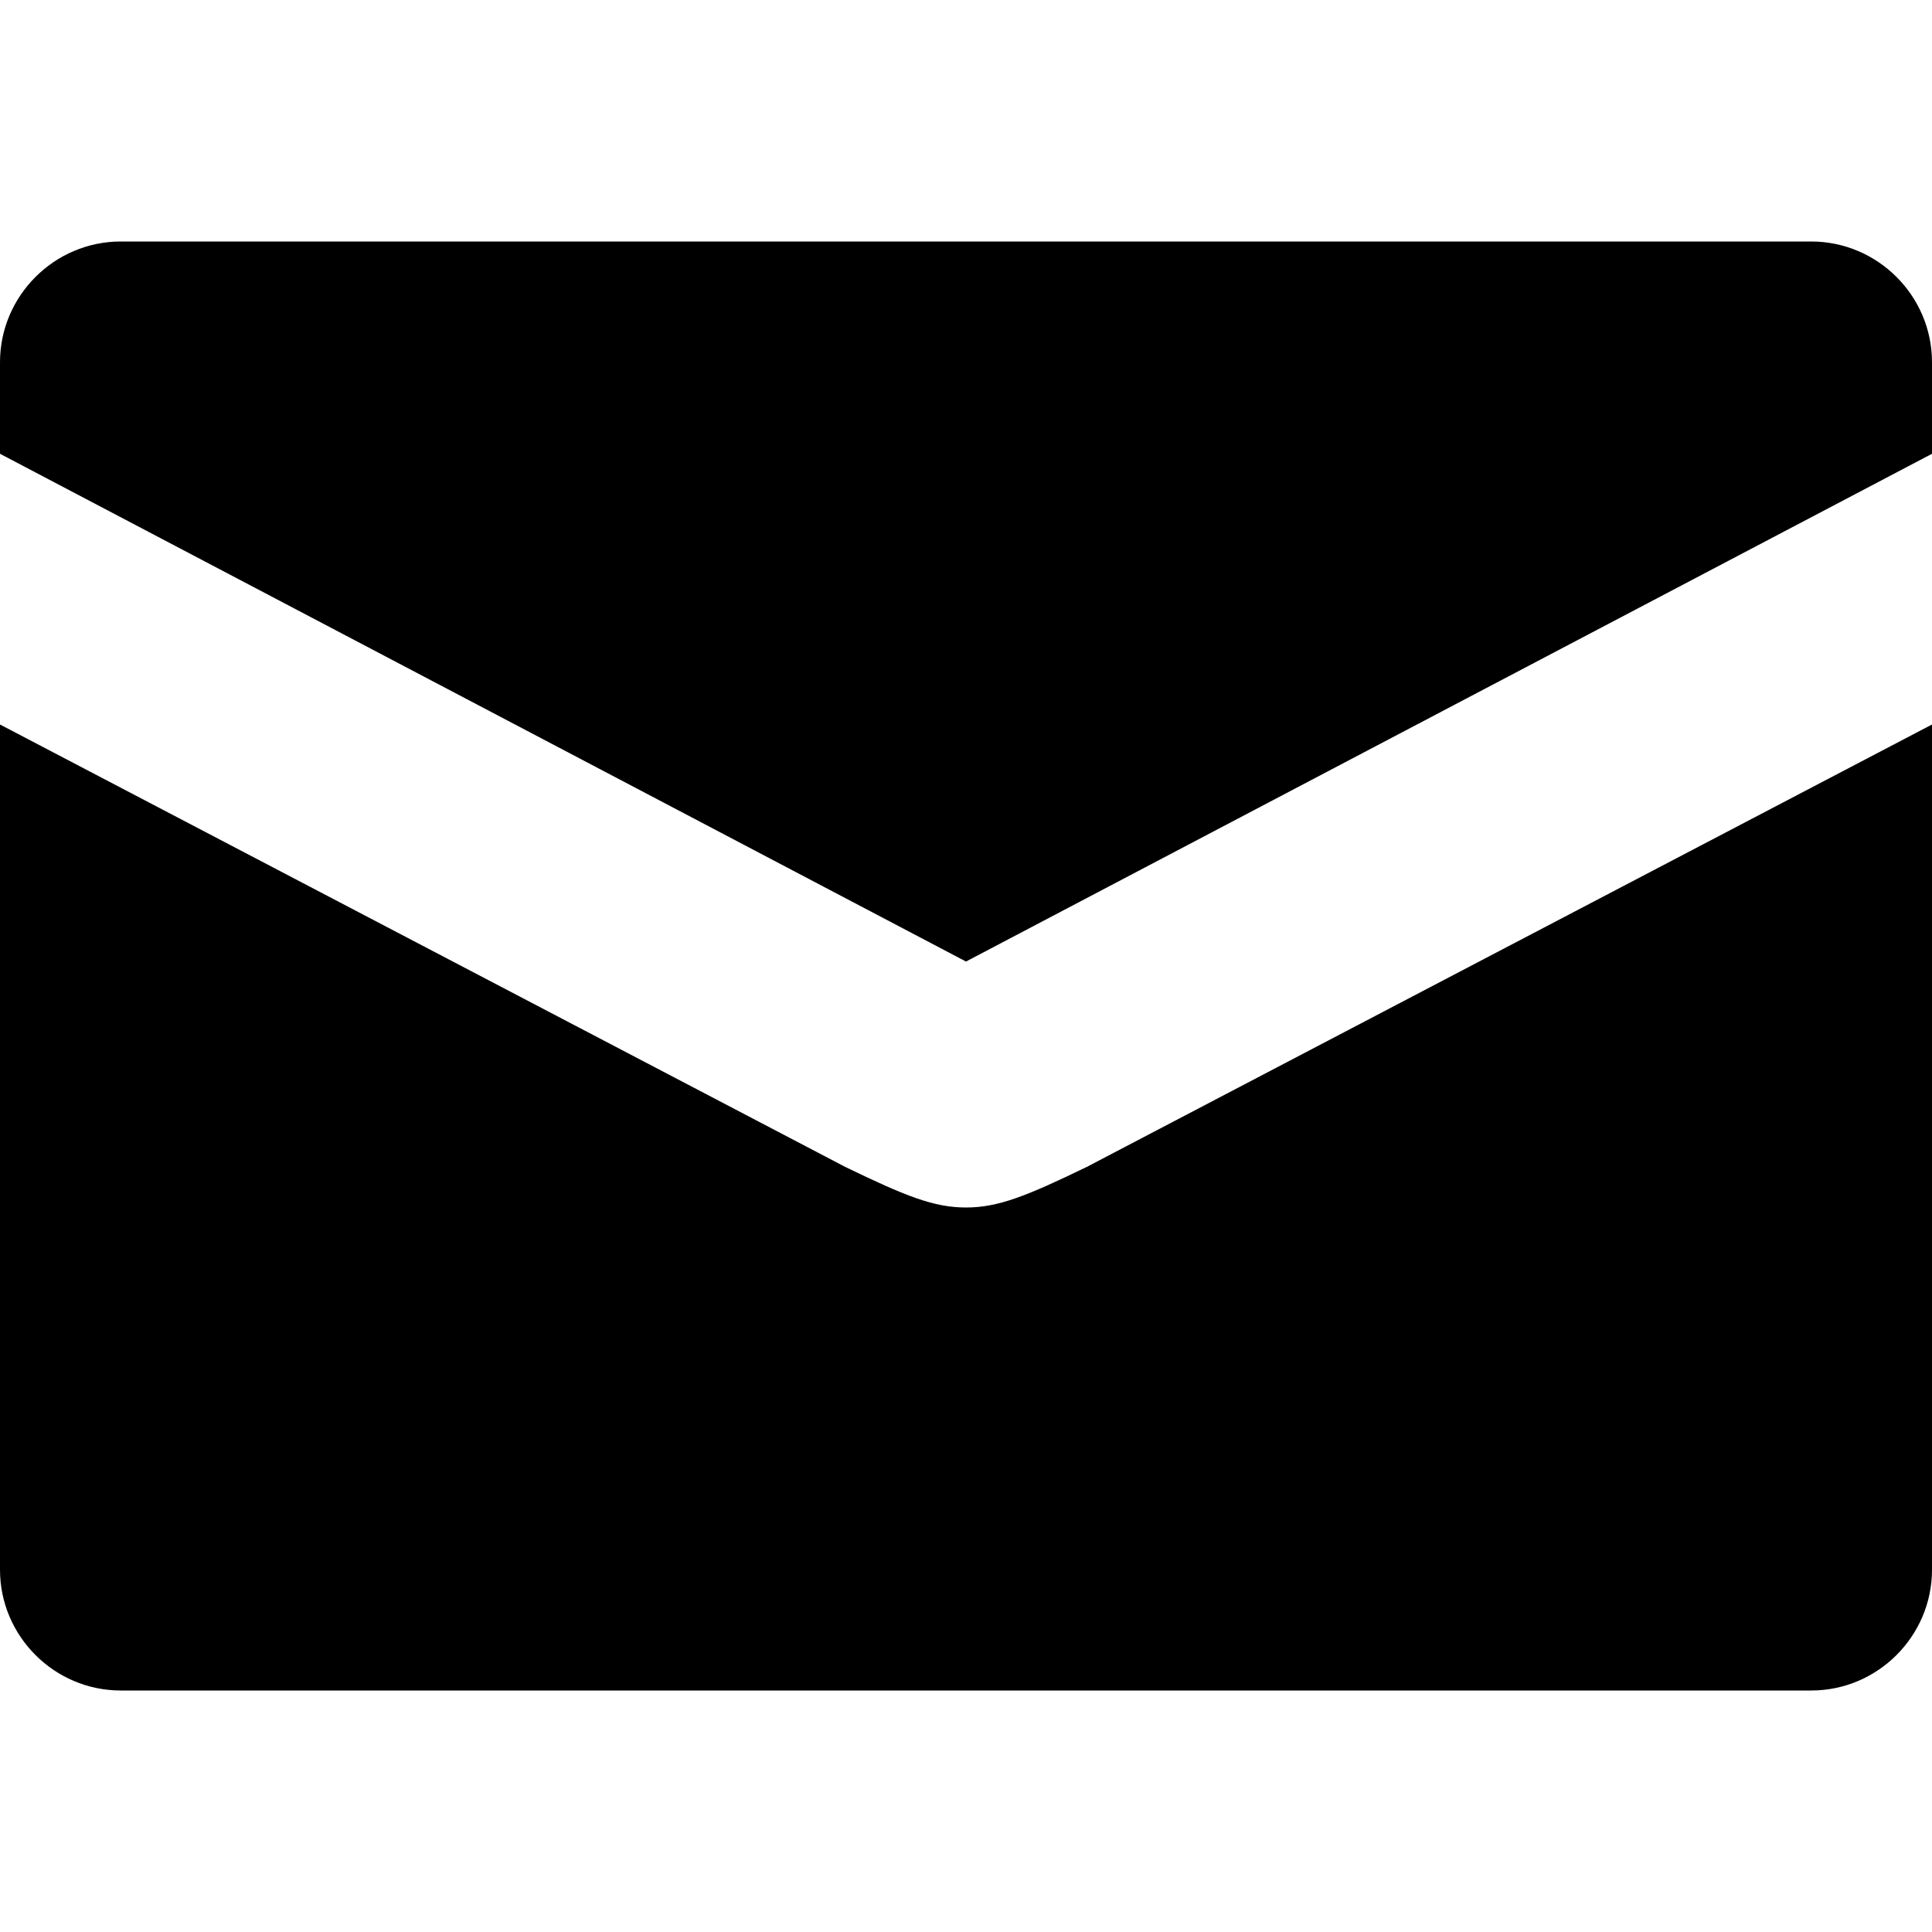
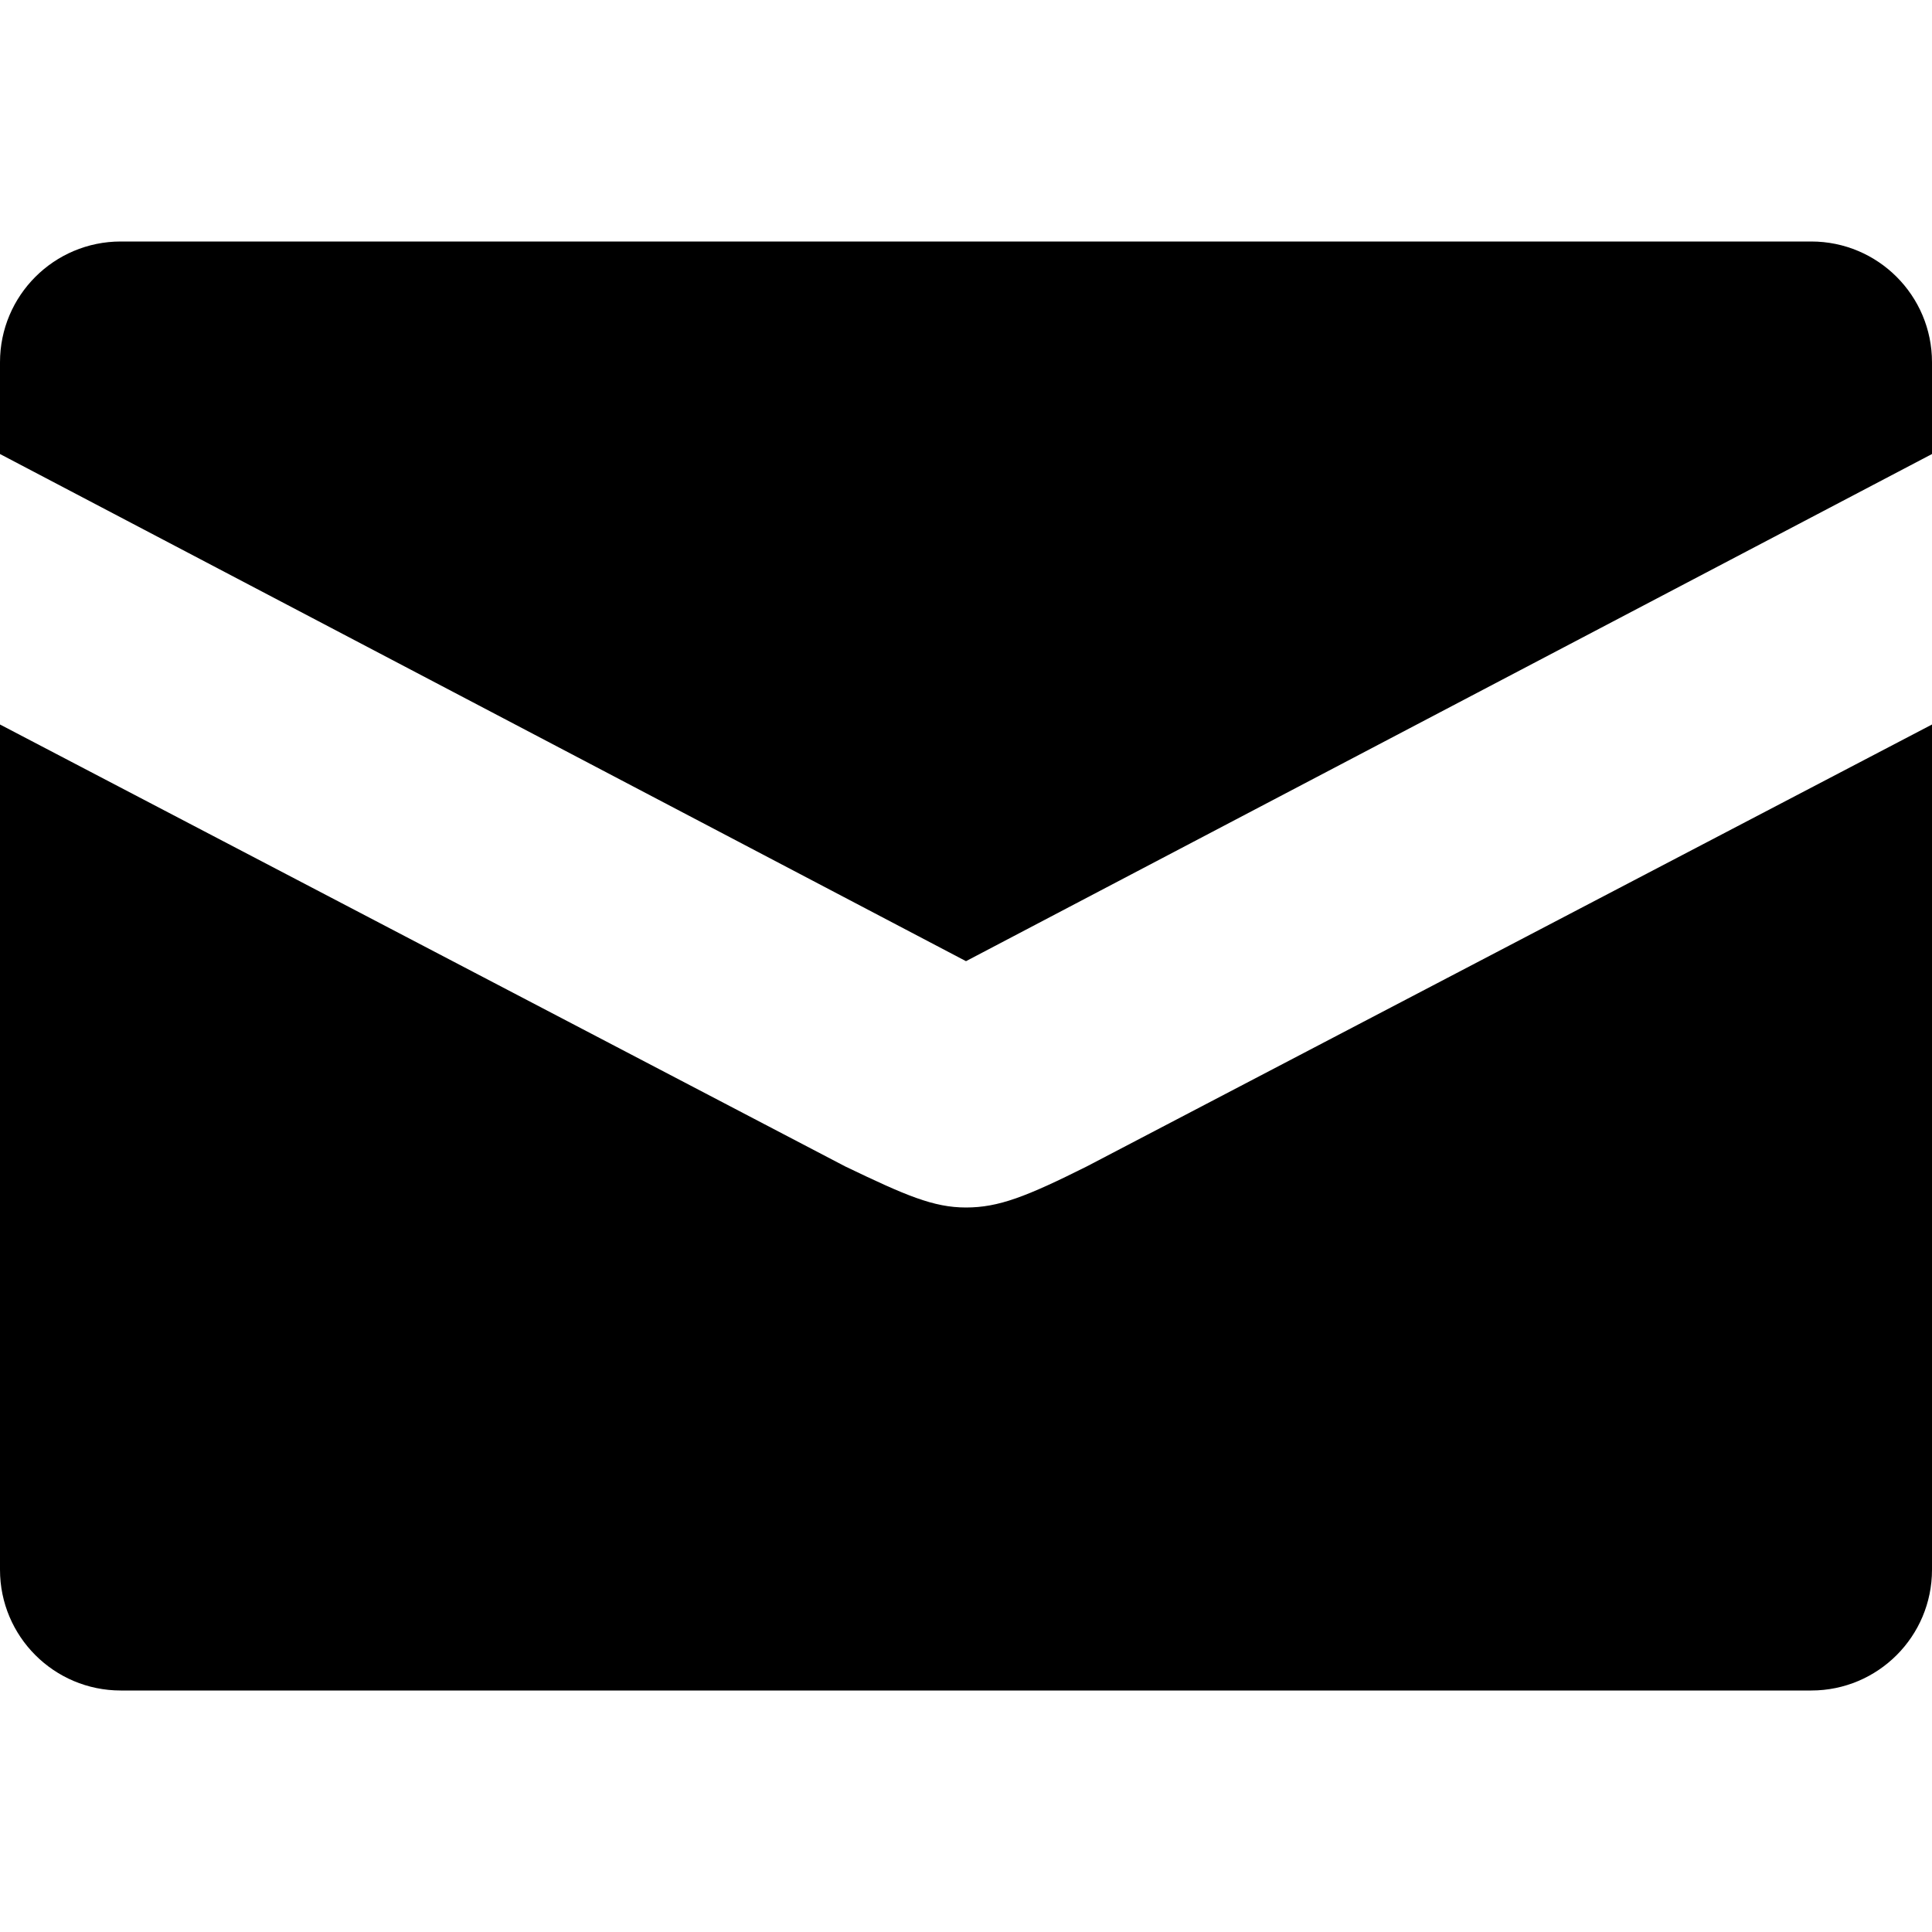
- <svg xmlns="http://www.w3.org/2000/svg" version="1.1" id="Layer_1" x="0px" y="0px" width="16px" height="16px" viewBox="0 0 16 16" enable-background="new 0 0 16 16" xml:space="preserve">
-   <path d="M8,10c-0.266,0-0.5-0.094-1-0.336L0,6v7c0,0.55,0.45,1,1,1h14c0.55,0,1-0.45,1-1V6L9,9.664C8.5,9.906,8.266,10,8,10z M15,2 H1C0.45,2,0,2.45,0,3v0.758l8,4.205l8-4.205V3C16,2.45,15.55,2,15,2z" />
+ <svg xmlns="http://www.w3.org/2000/svg" width="16" height="16">
+   <path d="M8 10c-.27 0-.5-.1-1-.34L0 6v7a1 1 0 001 1h14a1 1 0 001-1V6L9 9.66c-.5.25-.73.34-1 .34zm7-8H1a1 1 0 00-1 1v.76l8 4.2 8-4.2V3a1 1 0 00-1-1z" />
</svg>
